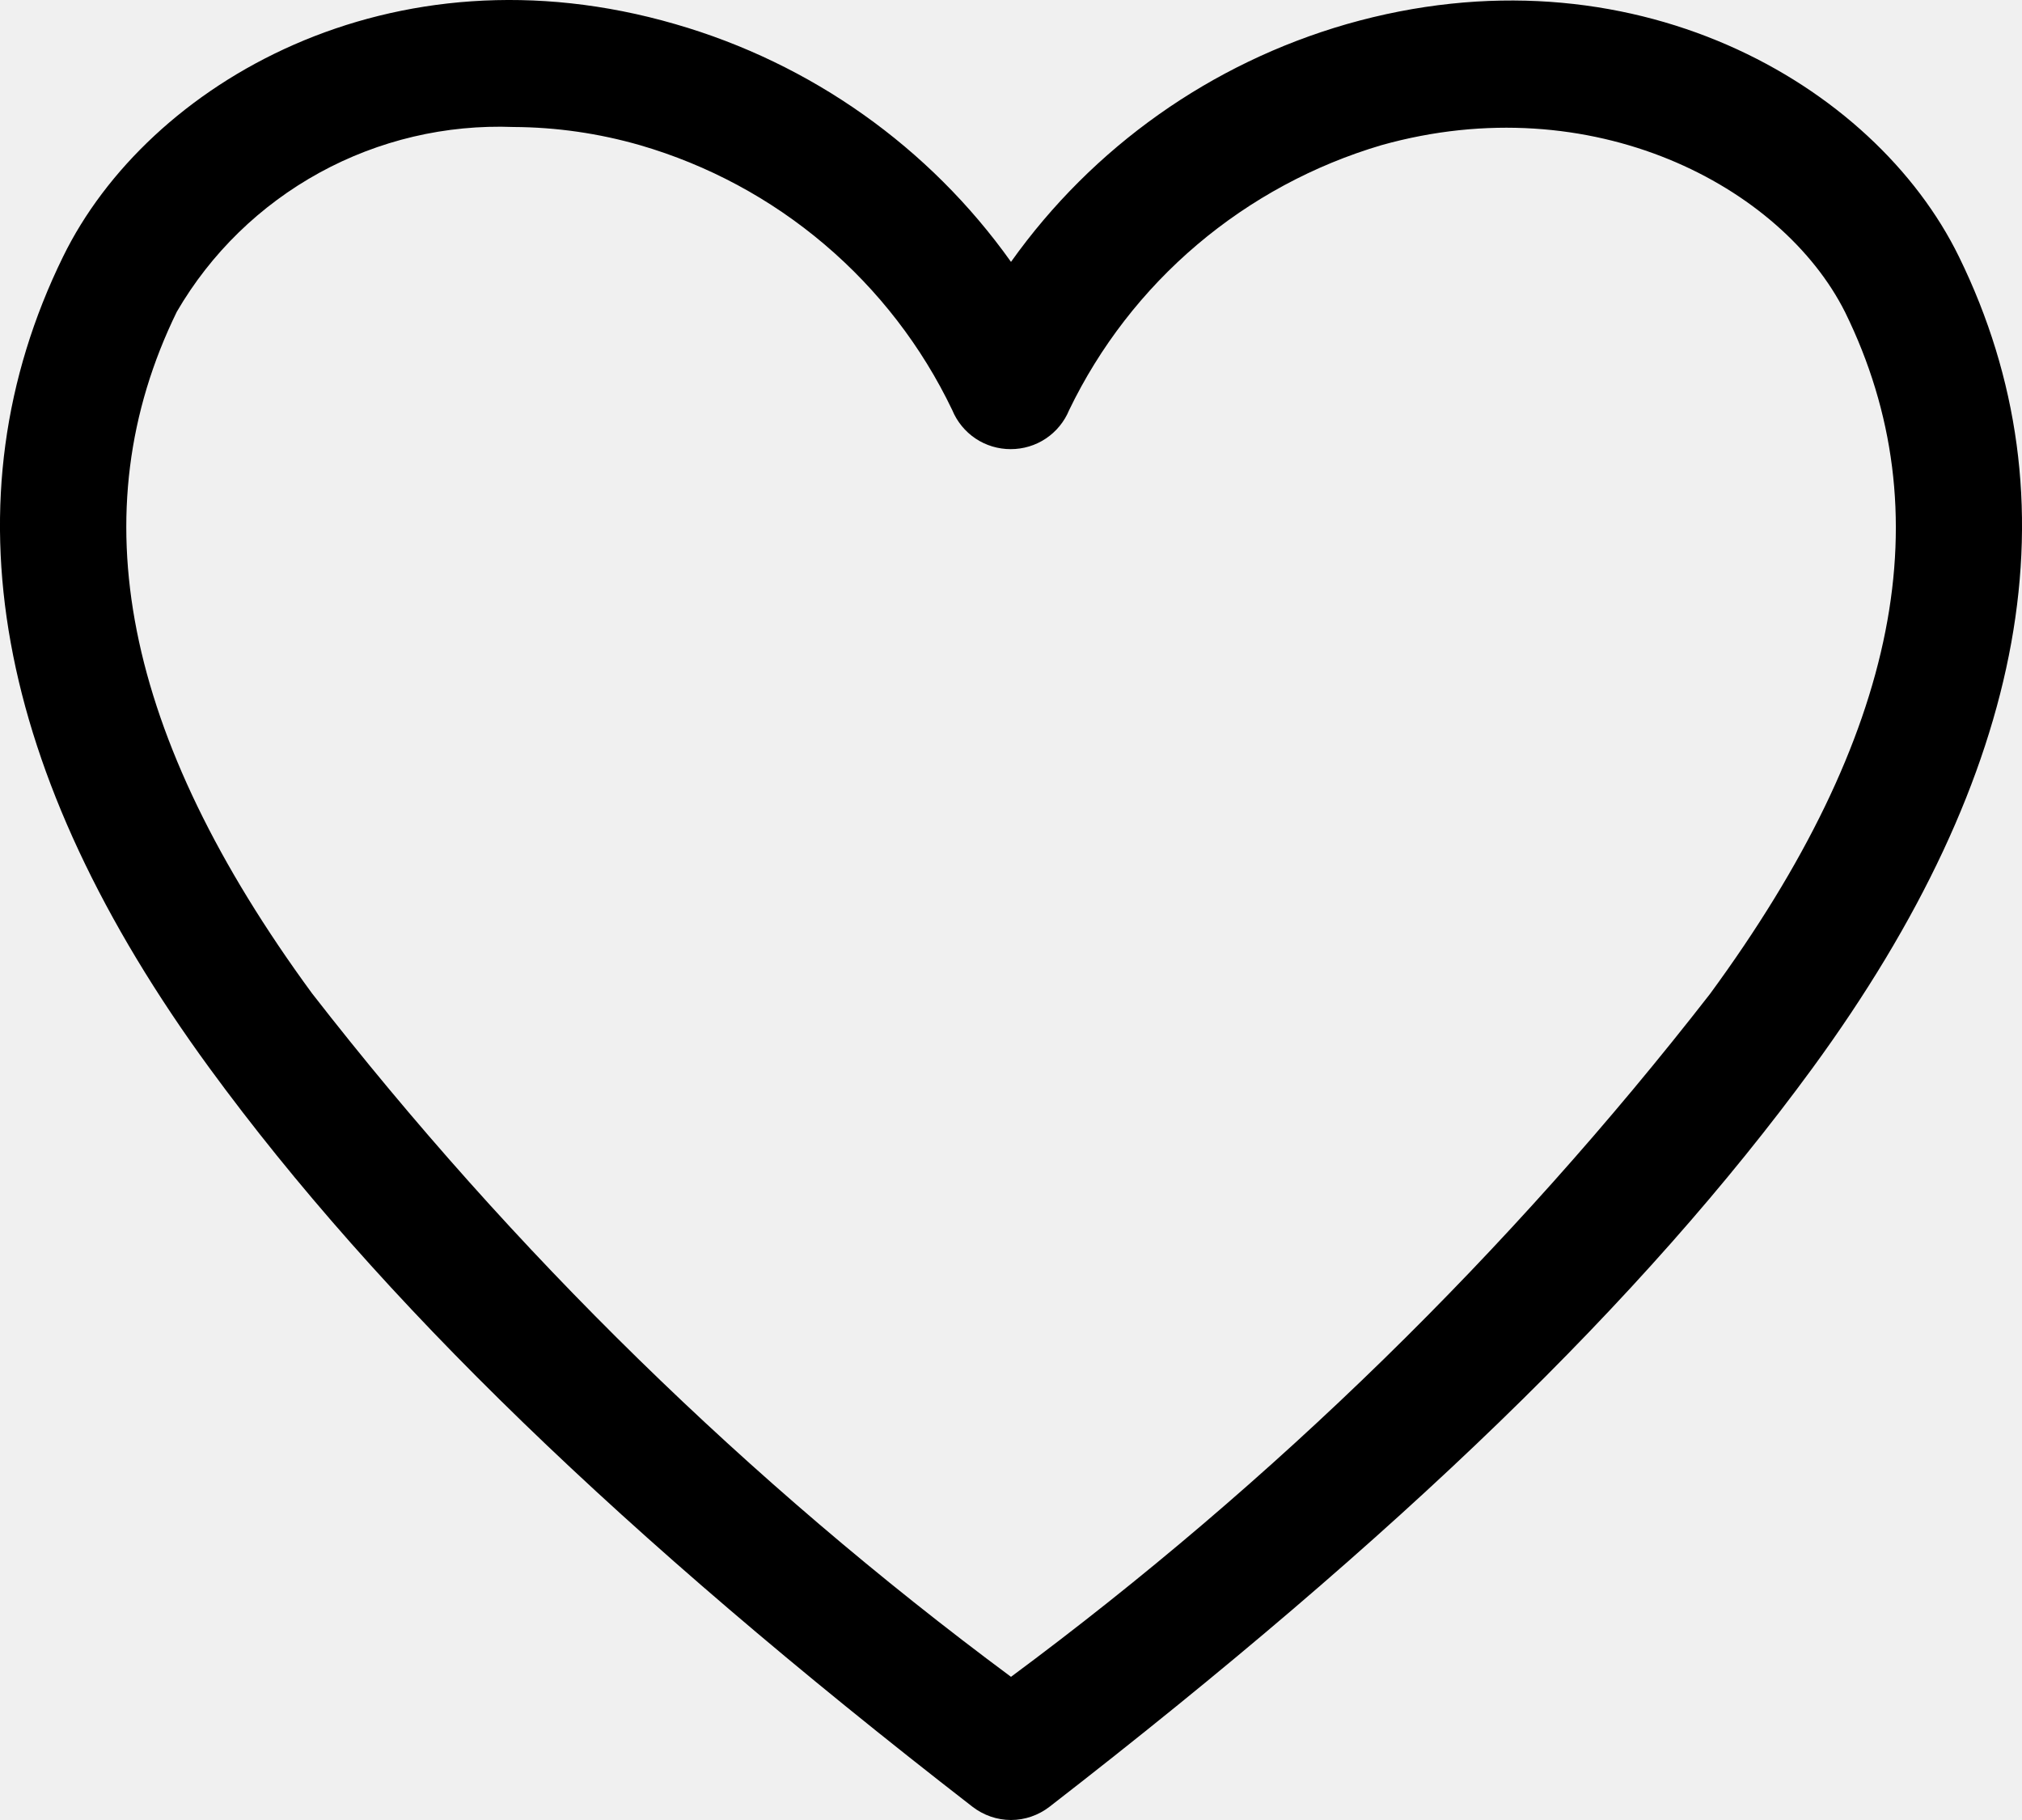
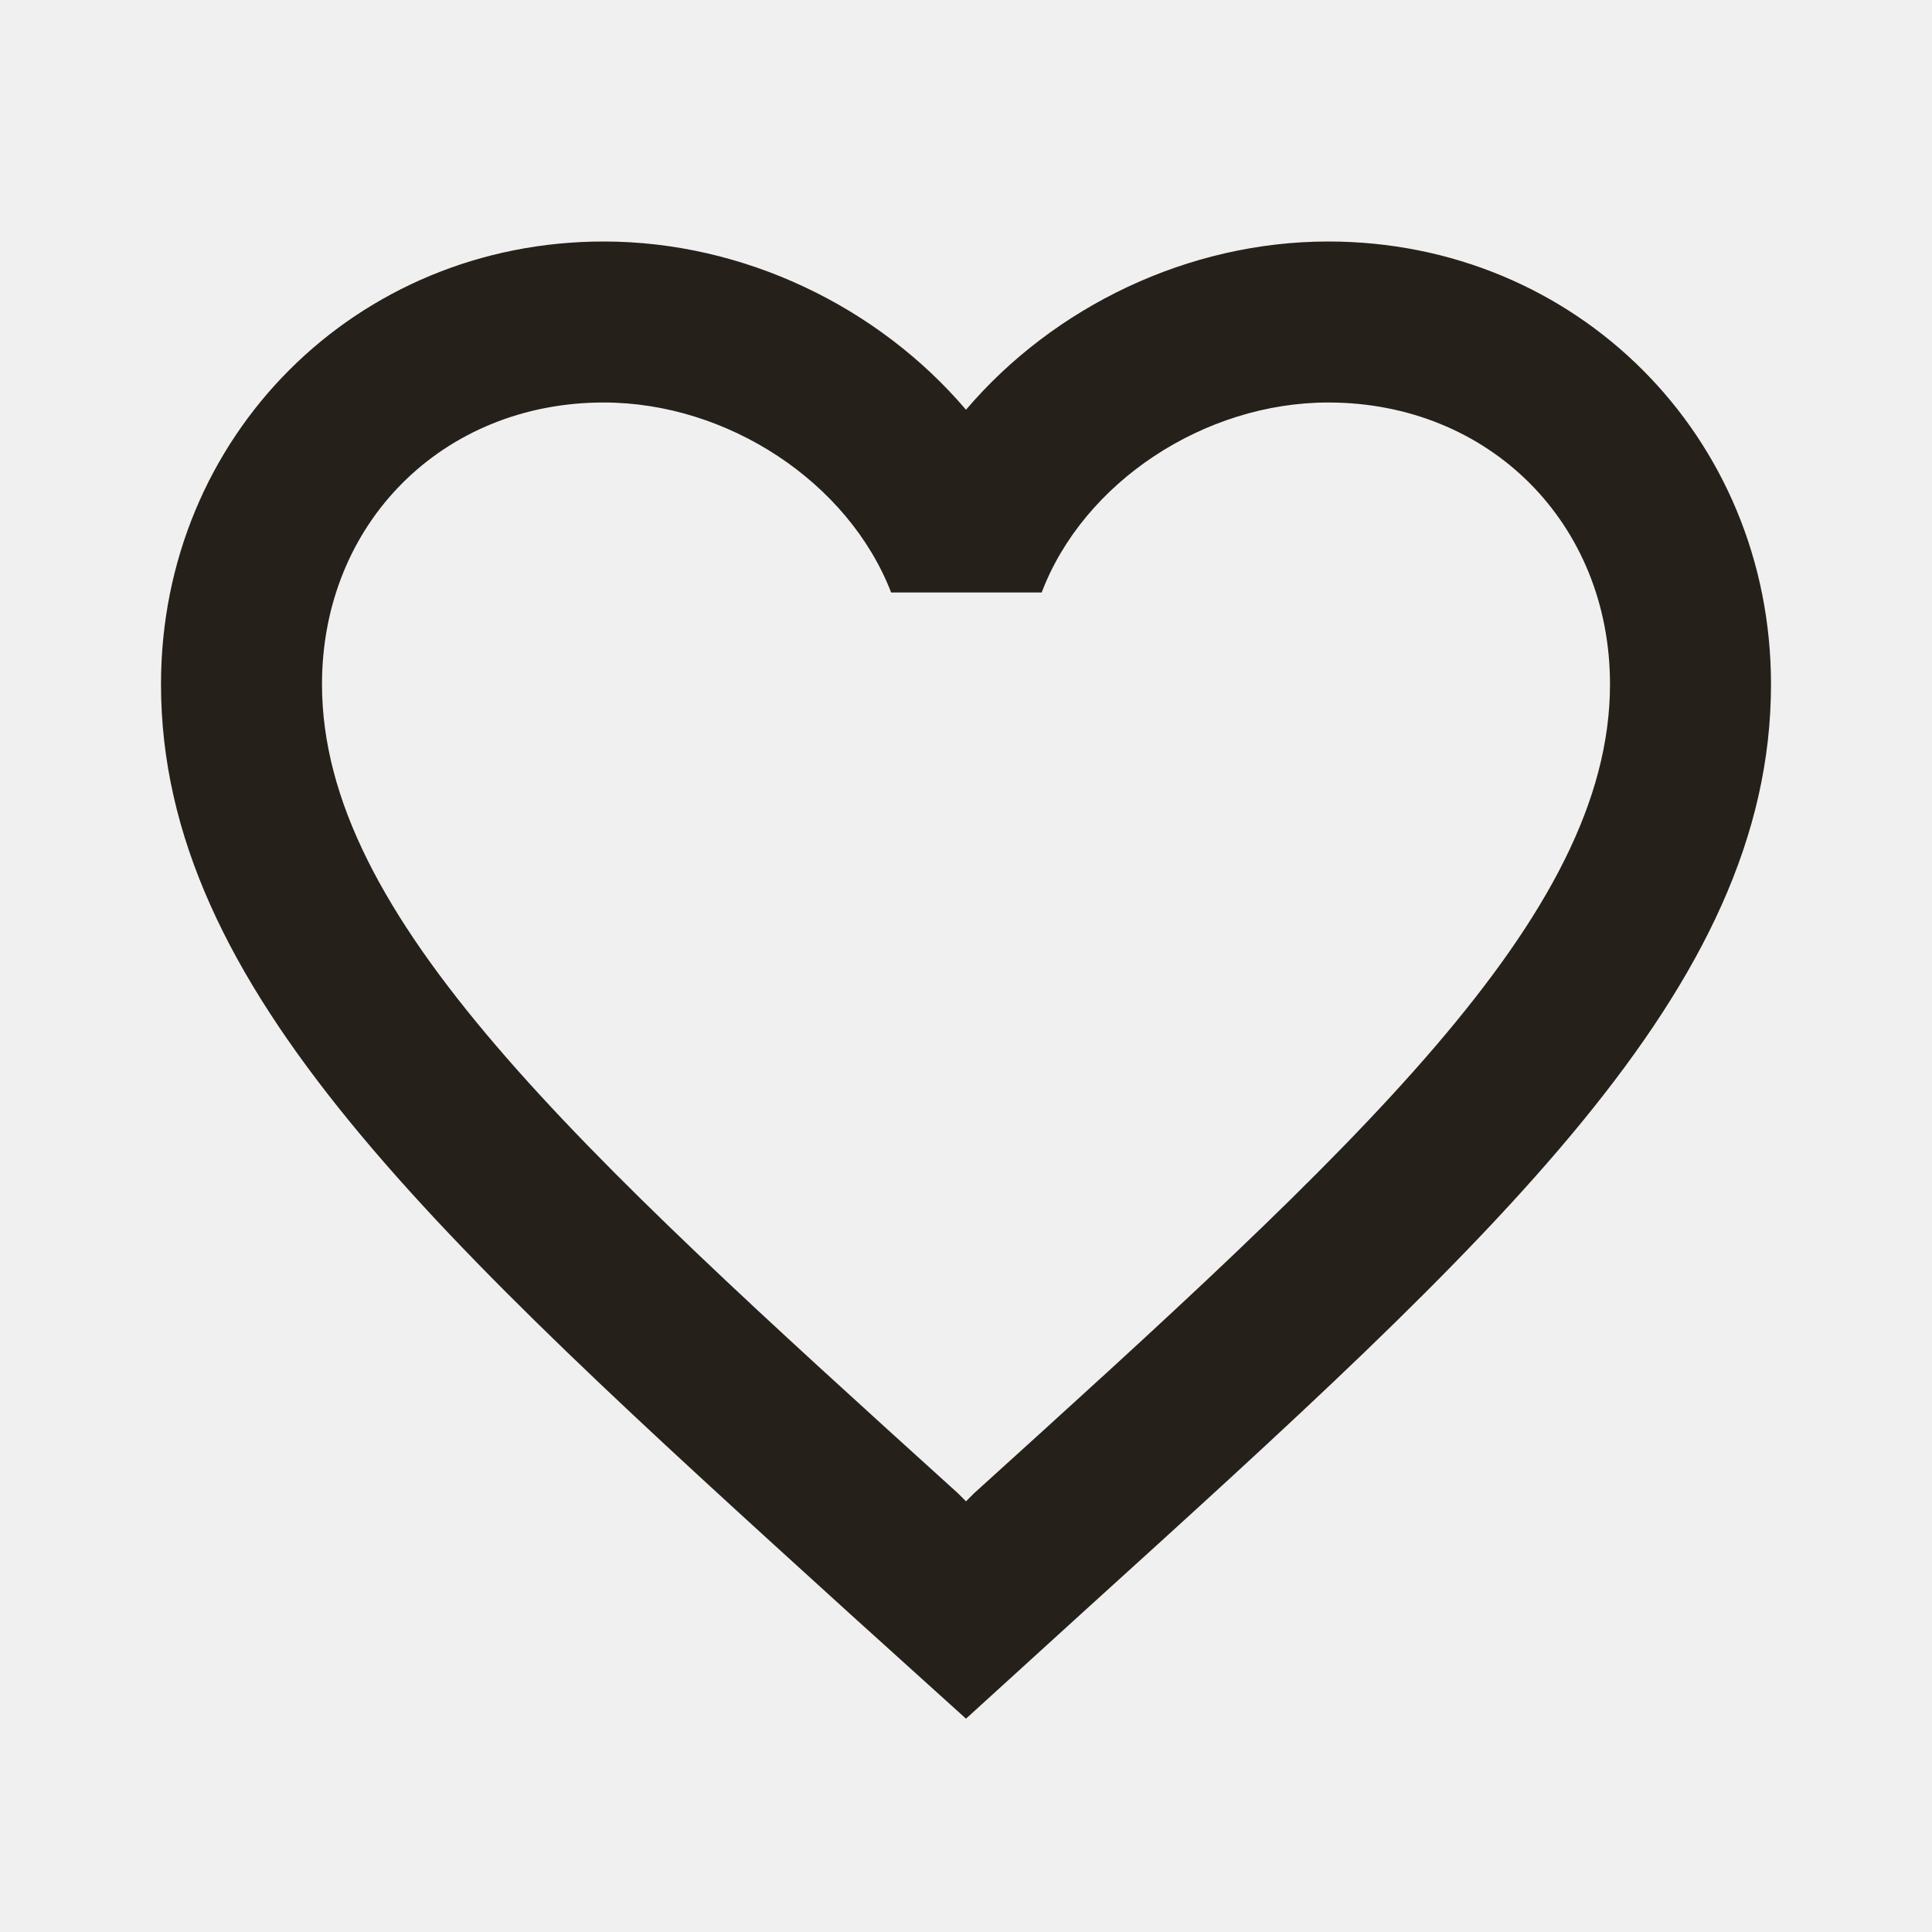
- <svg xmlns="http://www.w3.org/2000/svg" viewBox="0 0 20 18">
-   <path d="M10 18C9.862 18 9.728 17.953 9.619 17.869C6.143 15.175 3.749 12.855 2.074 10.566C-0.064 7.642 -0.552 4.941 0.623 2.54C1.461 0.825 3.868 -0.578 6.681 0.239C8.022 0.626 9.192 1.454 10 2.59C10.808 1.454 11.978 0.626 13.319 0.239C16.126 -0.565 18.539 0.825 19.377 2.54C20.552 4.941 20.064 7.642 17.926 10.566C16.251 12.855 13.857 15.175 10.381 17.869C10.272 17.953 10.138 18 10 18V18ZM5.08 1.256C4.411 1.23 3.747 1.386 3.16 1.708C2.573 2.03 2.085 2.505 1.749 3.083C0.78 5.066 1.217 7.274 3.086 9.824C5.073 12.38 7.399 14.655 10 16.584C12.601 14.656 14.927 12.384 16.914 9.83C18.789 7.274 19.22 5.066 18.251 3.089C17.626 1.842 15.751 0.85 13.663 1.436C12.994 1.634 12.373 1.969 11.841 2.42C11.309 2.871 10.878 3.428 10.575 4.056C10.528 4.17 10.448 4.268 10.345 4.337C10.242 4.406 10.121 4.442 9.997 4.442C9.873 4.442 9.752 4.406 9.649 4.337C9.546 4.268 9.466 4.17 9.419 4.056C9.118 3.427 8.687 2.868 8.155 2.417C7.623 1.965 7.001 1.631 6.331 1.436C5.924 1.319 5.504 1.258 5.08 1.256V1.256Z" fill="inherit" />
+ <svg xmlns="http://www.w3.org/2000/svg" width="24" height="24" viewBox="0 0 24 24" fill="none">
+   <g clip-path="url(#clip0_26942_277099)">
+     <path d="M16.5 3C14.76 3 13.09 3.81 12 5.09C10.91 3.81 9.24 3 7.5 3C4.42 3 2 5.42 2 8.5C2 12.28 5.4 15.36 10.55 20.04L12 21.35L13.45 20.03C18.6 15.36 22 12.28 22 8.5C22 5.42 19.58 3 16.5 3ZM12.1 18.55L12 18.65L11.9 18.55C7.14 14.24 4 11.39 4 8.5C4 6.5 5.5 5 7.5 5C9.04 5 10.54 5.99 11.07 7.36H12.94C13.46 5.99 14.96 5 16.5 5C18.5 5 20 6.5 20 8.5C20 11.39 16.86 14.24 12.1 18.55Z" fill="#26201A" />
+   </g>
+   <defs>
+     <clipPath id="clip0_26942_277099">
+       <rect width="24" height="24" fill="white" />
+     </clipPath>
+   </defs>
</svg>
